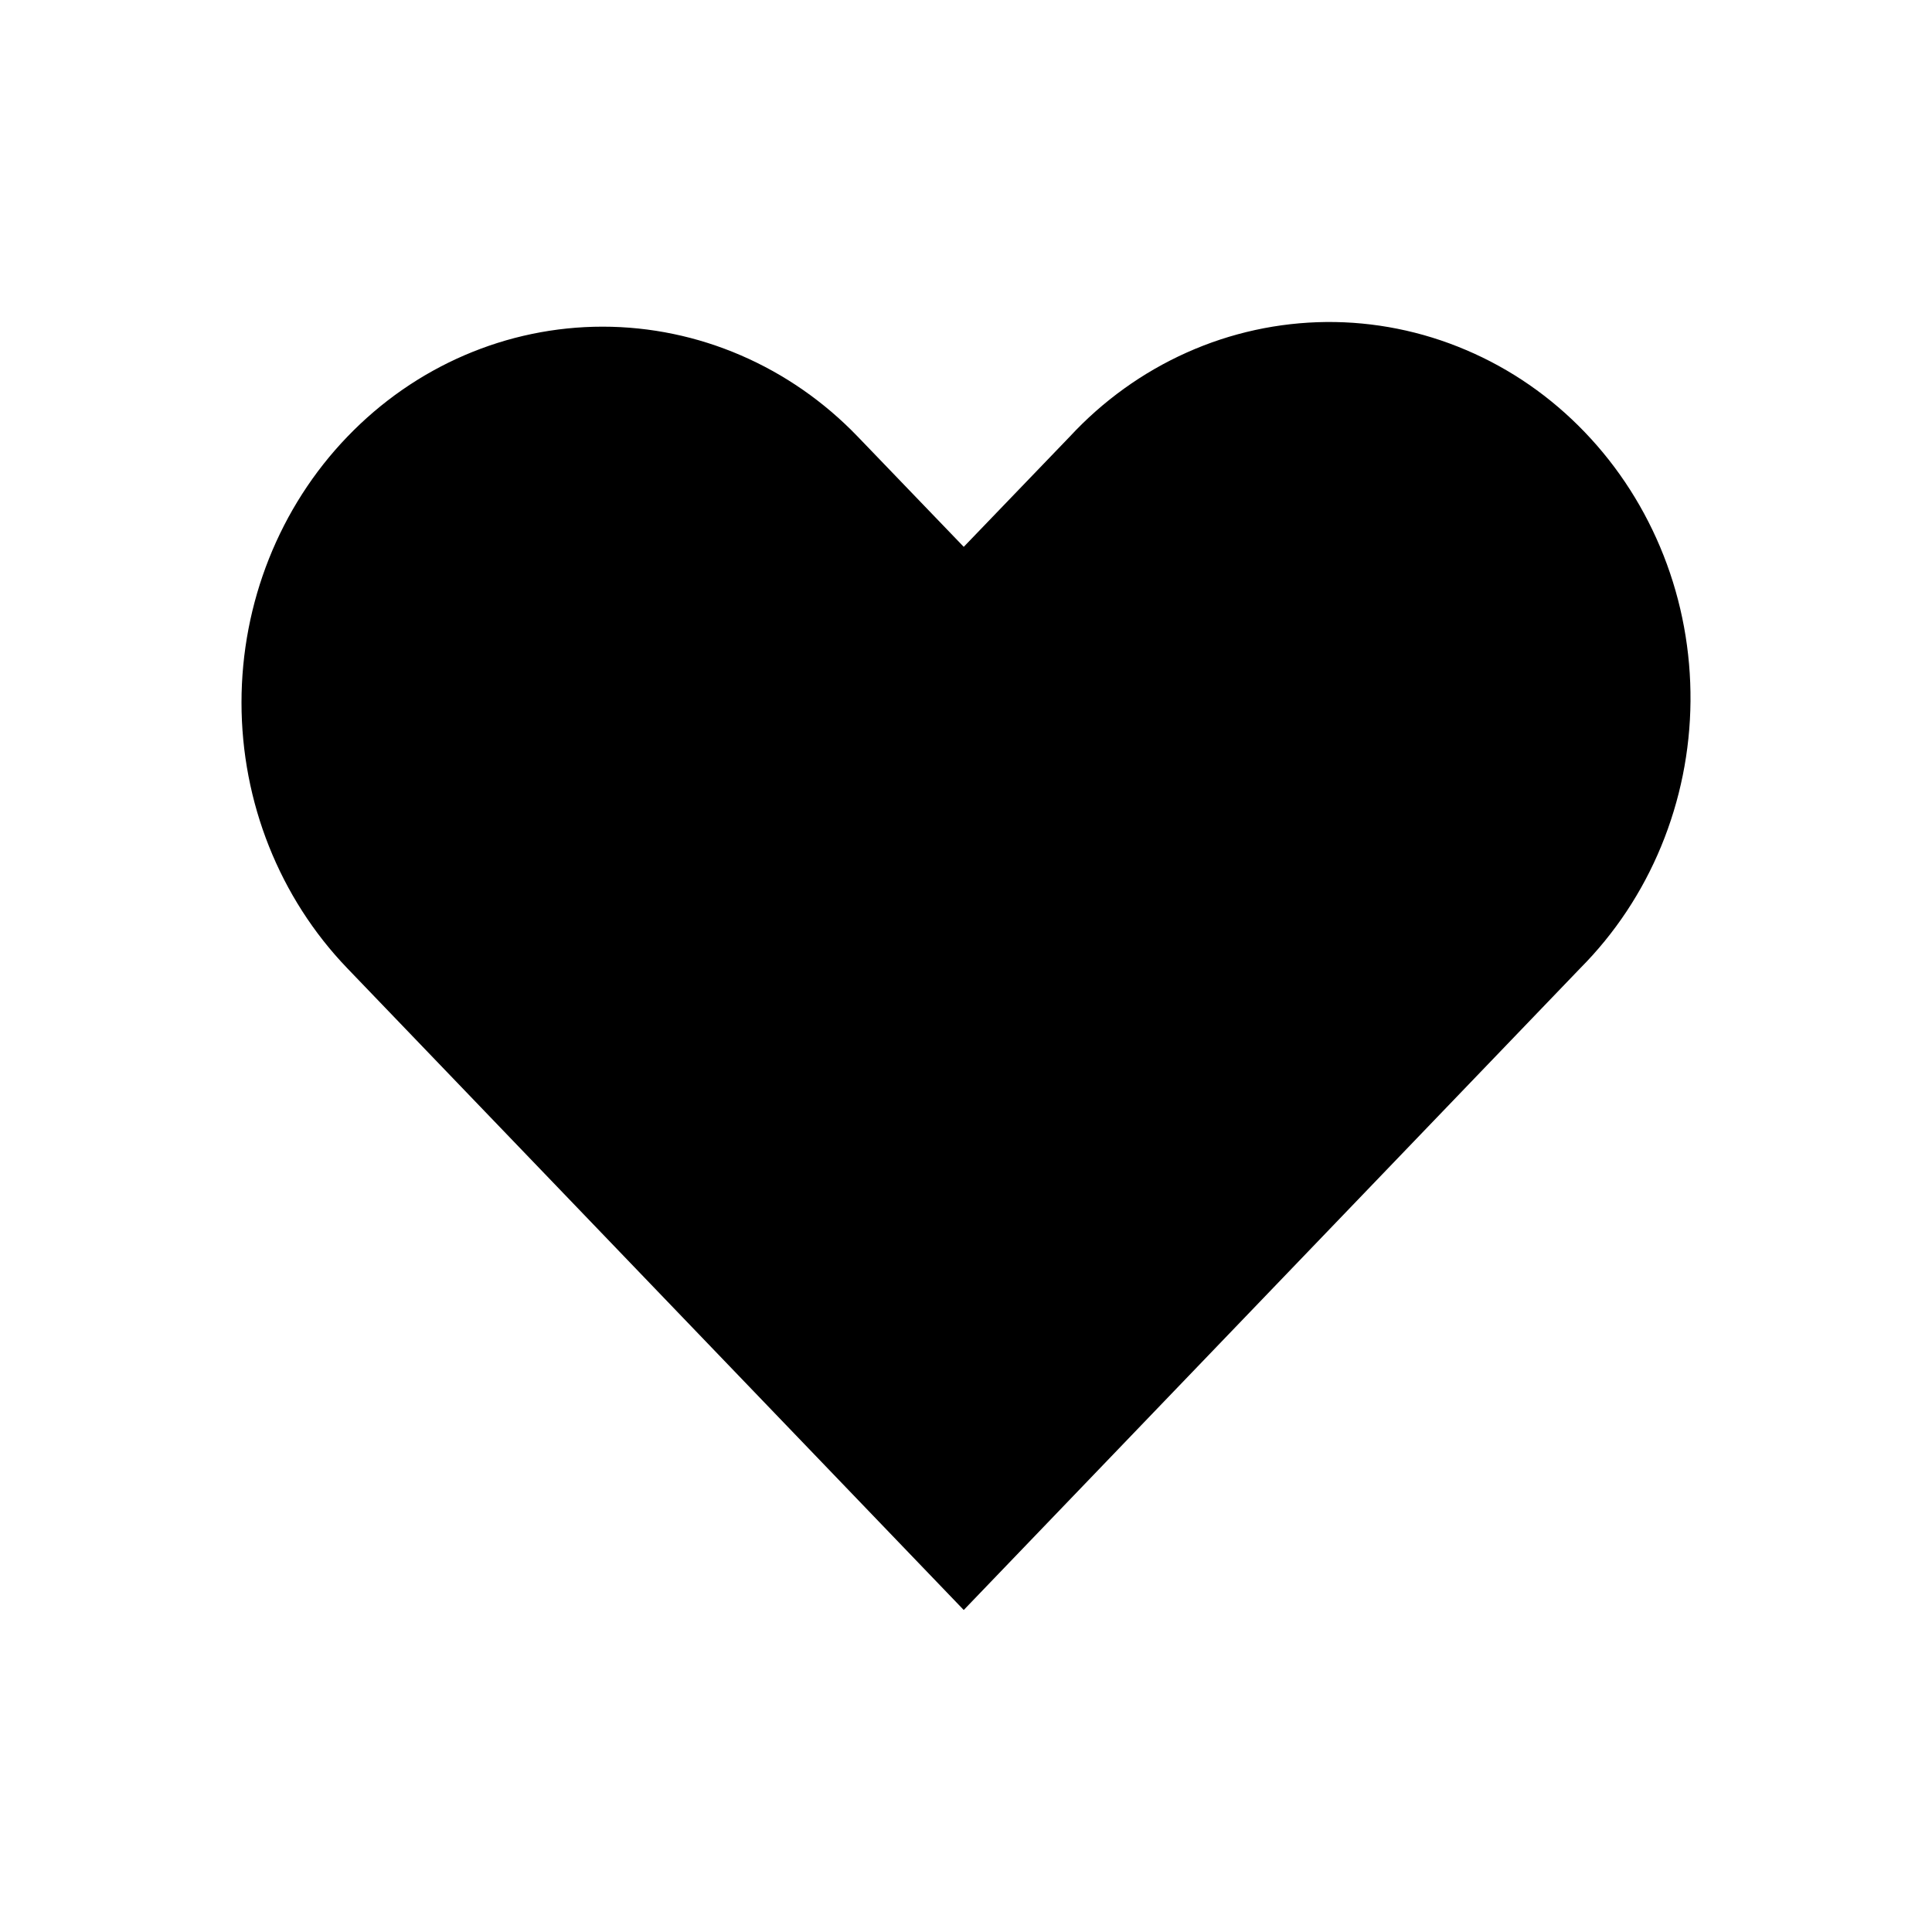
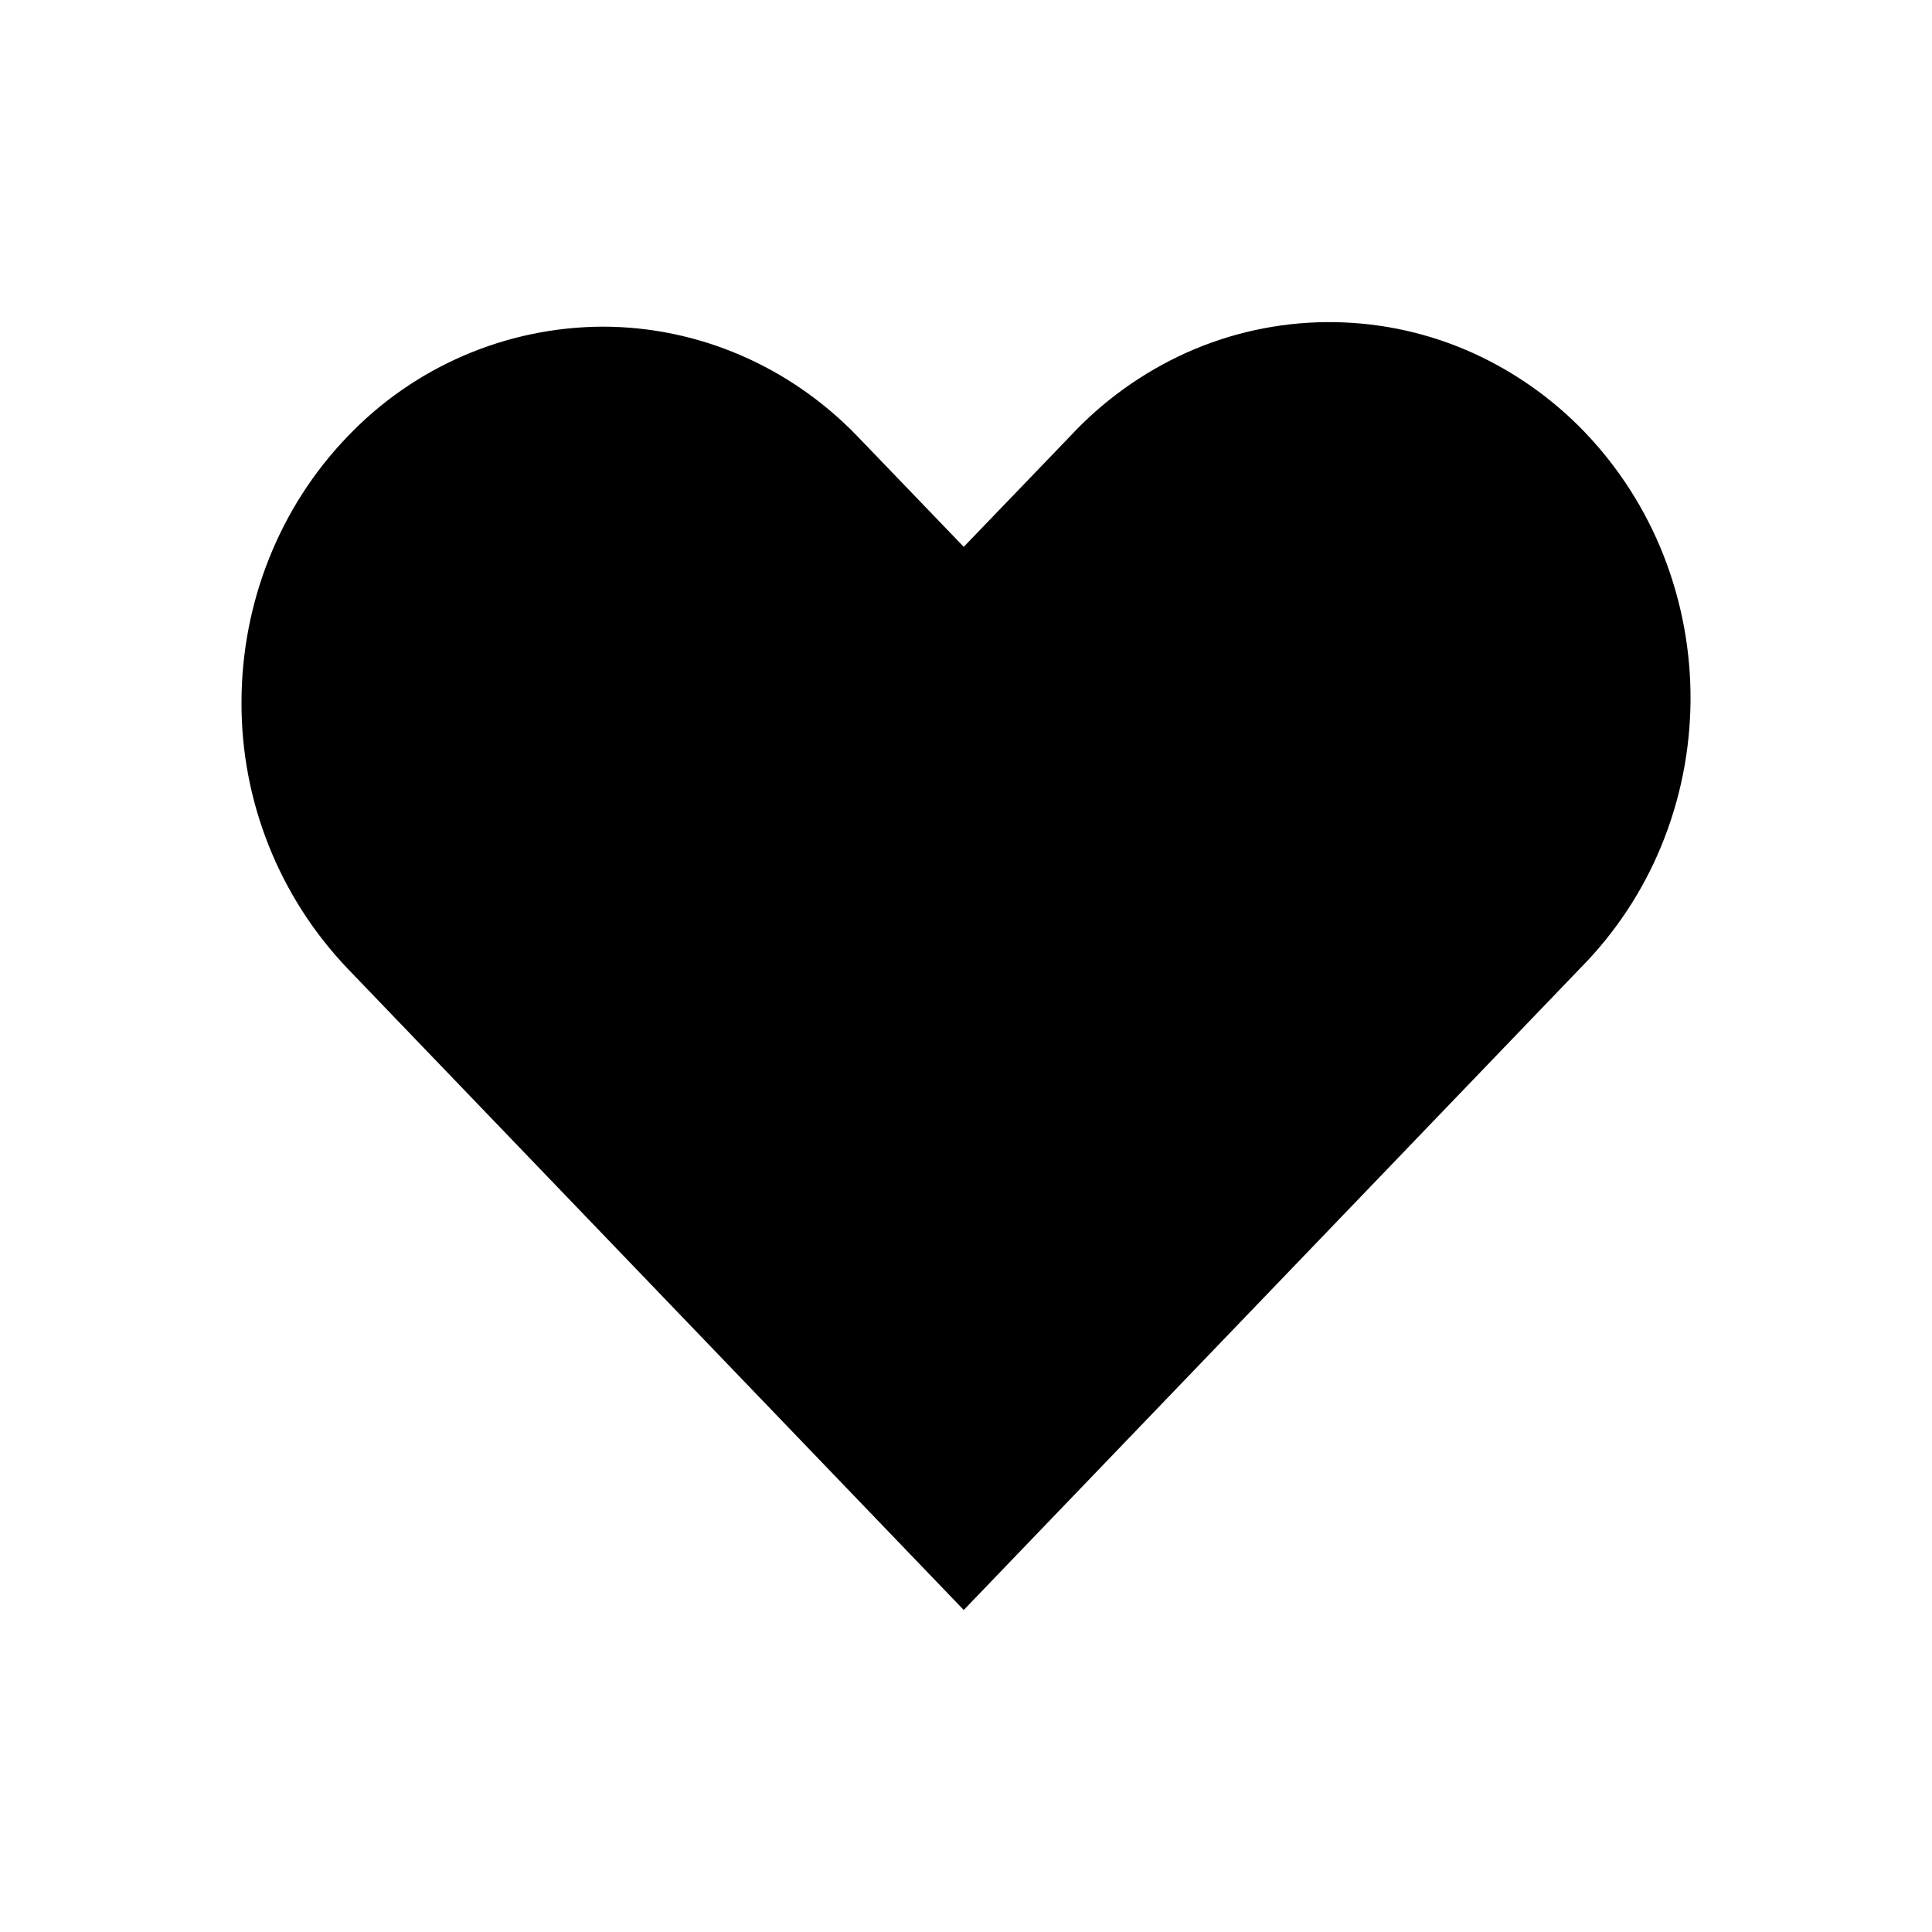
- <svg xmlns="http://www.w3.org/2000/svg" width="24" height="24" viewBox="0 0 24 24" fill="none">
-   <path fill-rule="evenodd" clip-rule="evenodd" d="M4.314 5.426C5.155 4.55 6.296 4.058 7.486 4.058C8.675 4.058 9.816 4.55 10.657 5.426L11.972 6.793L13.287 5.426C13.7 4.98 14.195 4.624 14.743 4.379C15.29 4.134 15.879 4.006 16.475 4C17.07 3.995 17.661 4.113 18.212 4.348C18.764 4.582 19.265 4.929 19.686 5.368C20.107 5.806 20.44 6.327 20.666 6.901C20.892 7.475 21.005 8.09 21 8.71C20.995 9.33 20.871 9.943 20.636 10.512C20.401 11.082 20.059 11.597 19.63 12.028L11.972 20L4.314 12.028C3.472 11.152 3 9.965 3 8.727C3 7.489 3.472 6.301 4.314 5.426Z" fill="currentColor" />
+ <svg xmlns="http://www.w3.org/2000/svg" width="24" height="24" fill="none">
+   <path fill="currentColor" fill-rule="evenodd" d="M4.314 5.426a4.4 4.4 0 0 1 3.172-1.368c1.19 0 2.33.492 3.171 1.368l1.315 1.367 1.315-1.367a4.5 4.5 0 0 1 1.456-1.047 4.34 4.34 0 0 1 3.47-.031 4.5 4.5 0 0 1 1.473 1.02 4.7 4.7 0 0 1 .98 1.533 4.84 4.84 0 0 1-.03 3.611 4.7 4.7 0 0 1-1.006 1.516L11.972 20l-7.658-7.972A4.77 4.77 0 0 1 3 8.727c0-1.238.472-2.426 1.314-3.301" clip-rule="evenodd" />
</svg>
